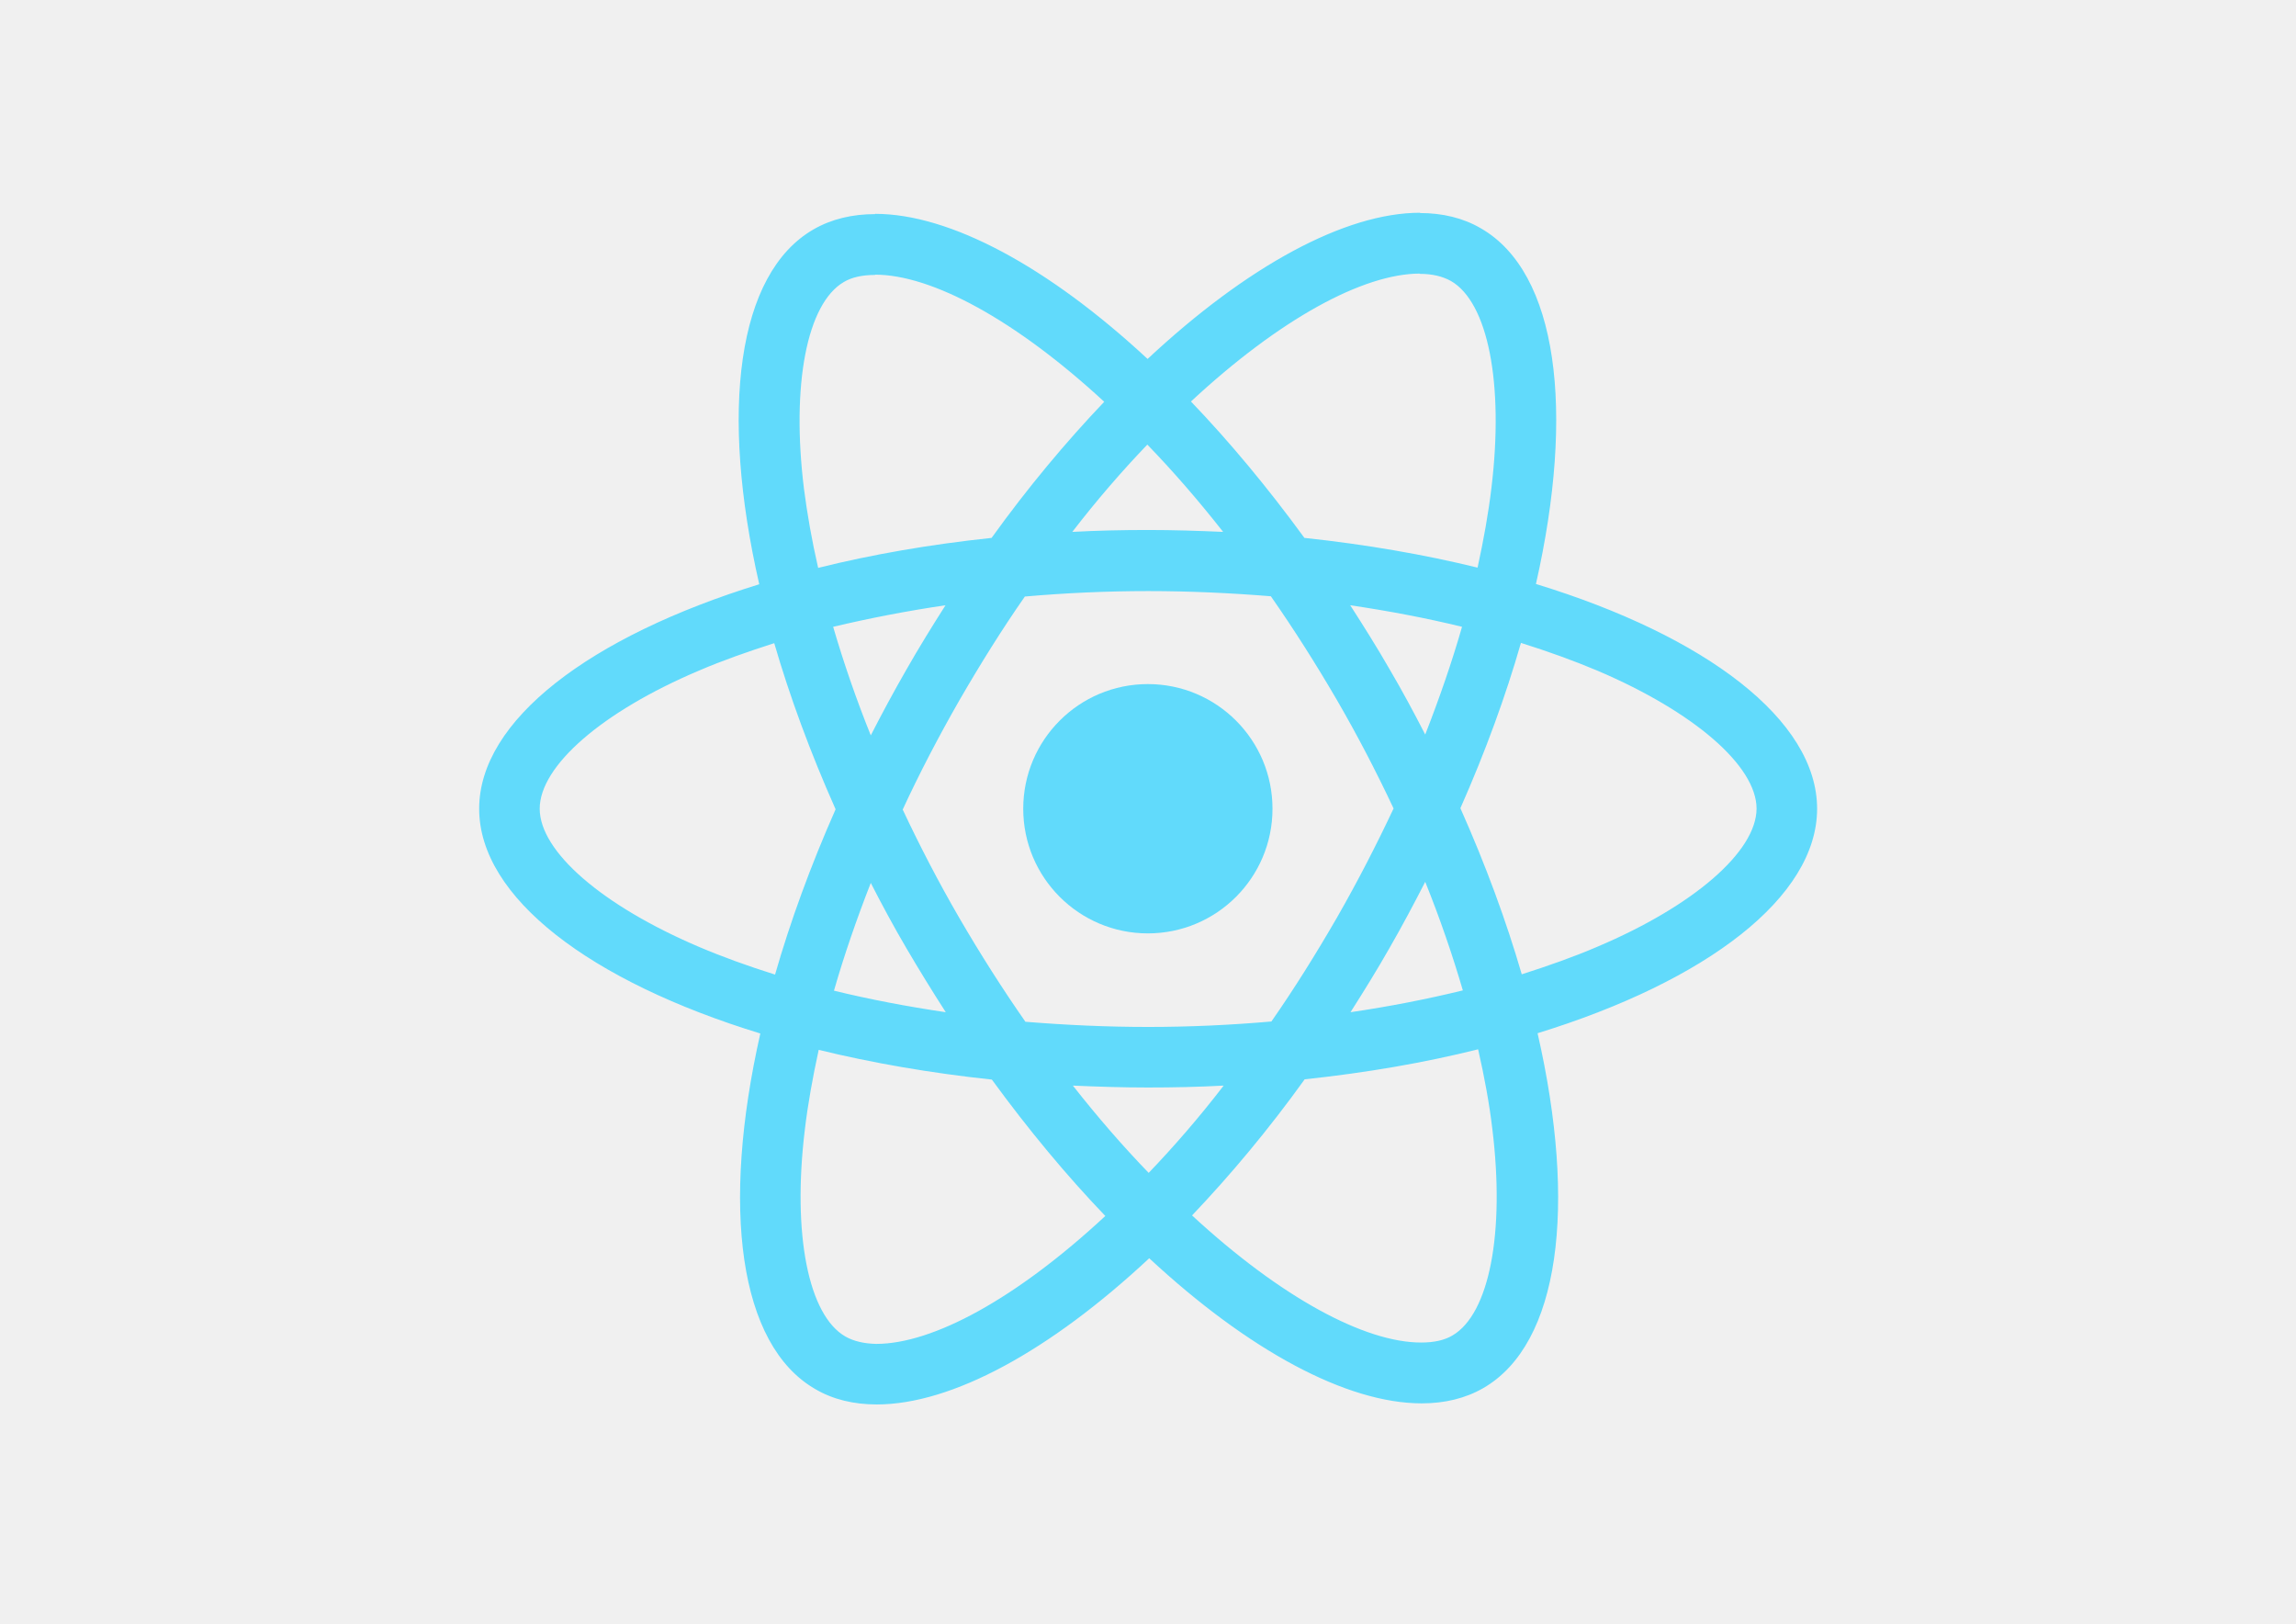
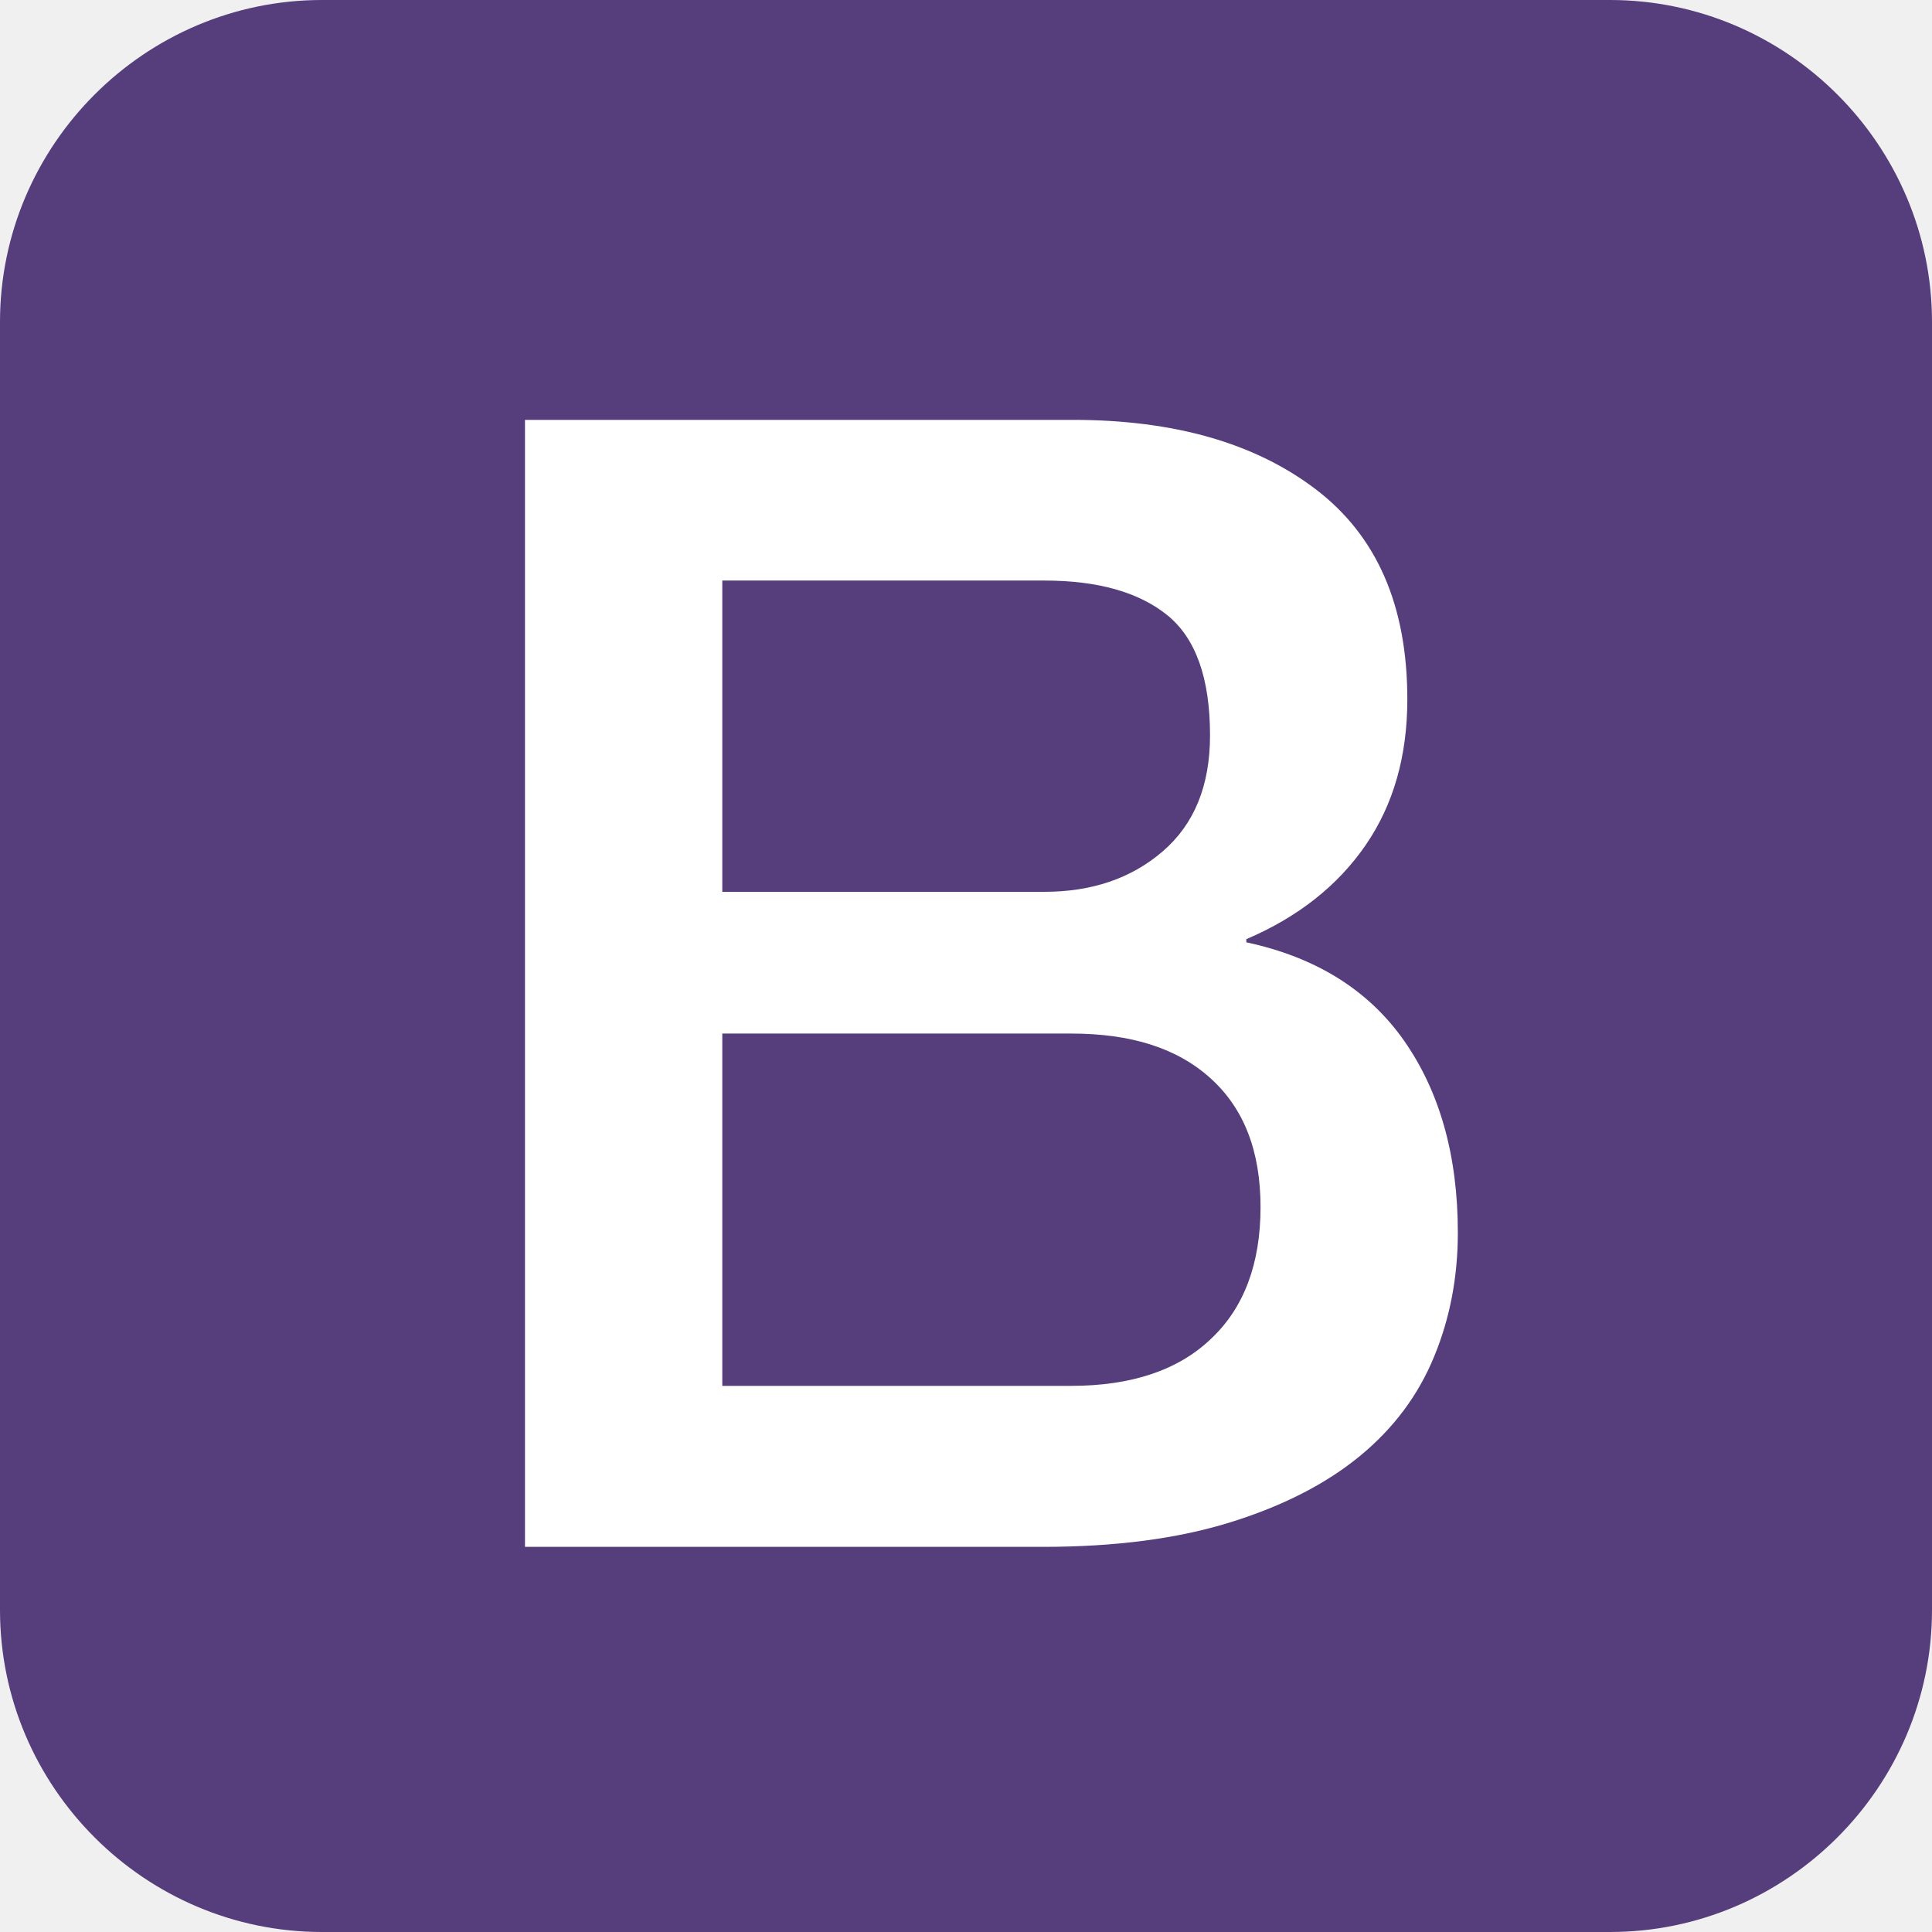
- <svg xmlns="http://www.w3.org/2000/svg" viewBox="0 0 841.9 595.3">
-   <g fill="#61DAFB">
-     <path d="M666.3 296.5c0-32.5-40.7-63.3-103.1-82.4 14.4-63.6 8-114.2-20.2-130.4-6.5-3.8-14.1-5.6-22.4-5.6v22.3c4.6 0 8.3.9 11.4 2.6 13.6 7.8 19.5 37.5 14.9 75.7-1.1 9.4-2.9 19.3-5.1 29.4-19.6-4.8-41-8.5-63.5-10.9-13.5-18.5-27.5-35.3-41.6-50 32.6-30.3 63.2-46.9 84-46.9V78c-27.5 0-63.5 19.6-99.9 53.6-36.4-33.8-72.4-53.2-99.9-53.2v22.3c20.7 0 51.4 16.5 84 46.6-14 14.7-28 31.4-41.3 49.9-22.6 2.4-44 6.1-63.6 11-2.3-10-4-19.7-5.2-29-4.7-38.2 1.1-67.9 14.6-75.8 3-1.8 6.9-2.6 11.5-2.6V78.5c-8.4 0-16 1.8-22.6 5.6-28.1 16.2-34.4 66.7-19.9 130.1-62.2 19.2-102.7 49.9-102.7 82.3 0 32.5 40.7 63.3 103.1 82.4-14.4 63.6-8 114.2 20.2 130.4 6.5 3.8 14.1 5.6 22.5 5.6 27.5 0 63.5-19.6 99.9-53.6 36.4 33.8 72.4 53.2 99.9 53.2 8.4 0 16-1.8 22.6-5.6 28.1-16.2 34.4-66.7 19.9-130.1 62-19.1 102.5-49.9 102.5-82.3zm-130.2-66.7c-3.7 12.9-8.3 26.2-13.5 39.5-4.1-8-8.4-16-13.1-24-4.6-8-9.5-15.8-14.4-23.4 14.2 2.1 27.9 4.7 41 7.9zm-45.8 106.5c-7.8 13.5-15.8 26.3-24.1 38.2-14.9 1.3-30 2-45.2 2-15.1 0-30.2-.7-45-1.9-8.3-11.9-16.4-24.6-24.2-38-7.6-13.1-14.5-26.4-20.8-39.8 6.2-13.4 13.2-26.8 20.7-39.9 7.8-13.5 15.8-26.3 24.1-38.2 14.9-1.3 30-2 45.2-2 15.1 0 30.2.7 45 1.9 8.3 11.9 16.4 24.6 24.2 38 7.6 13.1 14.5 26.4 20.8 39.8-6.3 13.4-13.2 26.8-20.7 39.9zm32.3-13c5.4 13.4 10 26.8 13.8 39.8-13.1 3.2-26.9 5.9-41.2 8 4.9-7.7 9.8-15.6 14.4-23.7 4.6-8 8.9-16.1 13-24.1zM421.2 430c-9.3-9.6-18.6-20.3-27.8-32 9 .4 18.2.7 27.5.7 9.4 0 18.7-.2 27.8-.7-9 11.7-18.3 22.4-27.5 32zm-74.4-58.9c-14.2-2.1-27.9-4.7-41-7.9 3.7-12.9 8.3-26.2 13.5-39.5 4.1 8 8.4 16 13.1 24 4.7 8 9.5 15.8 14.4 23.4zM420.7 163c9.3 9.6 18.6 20.3 27.8 32-9-.4-18.2-.7-27.5-.7-9.4 0-18.7.2-27.8.7 9-11.7 18.3-22.4 27.5-32zm-74 58.9c-4.9 7.7-9.8 15.6-14.4 23.7-4.6 8-8.9 16-13 24-5.4-13.4-10-26.8-13.8-39.8 13.1-3.1 26.9-5.8 41.2-7.9zm-90.5 125.2c-35.4-15.1-58.3-34.9-58.3-50.6 0-15.7 22.9-35.6 58.3-50.6 8.6-3.7 18-7 27.7-10.1 5.7 19.6 13.2 40 22.5 60.9-9.2 20.8-16.6 41.1-22.2 60.6-9.9-3.1-19.3-6.5-28-10.2zM310 490c-13.6-7.8-19.5-37.5-14.9-75.7 1.1-9.4 2.9-19.3 5.1-29.4 19.6 4.8 41 8.5 63.5 10.9 13.5 18.5 27.5 35.3 41.6 50-32.6 30.3-63.2 46.9-84 46.9-4.5-.1-8.3-1-11.3-2.7zm237.2-76.2c4.7 38.2-1.1 67.9-14.6 75.8-3 1.8-6.9 2.6-11.5 2.6-20.7 0-51.4-16.5-84-46.6 14-14.7 28-31.4 41.3-49.9 22.6-2.4 44-6.1 63.6-11 2.3 10.1 4.1 19.8 5.2 29.1zm38.5-66.7c-8.6 3.7-18 7-27.7 10.1-5.7-19.6-13.2-40-22.5-60.9 9.2-20.8 16.6-41.1 22.2-60.6 9.9 3.1 19.3 6.5 28.1 10.2 35.4 15.1 58.3 34.9 58.3 50.6-.1 15.7-23 35.6-58.4 50.6zM320.8 78.4z" />
-     <circle cx="420.9" cy="296.5" r="45.7" />
-     <path d="M520.5 78.1z" />
+ <svg xmlns="http://www.w3.org/2000/svg" viewBox="0 0 612 612">
+   <g>
+     <path fill="#563D7C" d="M612 510c0 56.1-45.9 102-102 102H102C45.9 612 0 566.1 0 510V102C0 45.9 45.9 0 102 0h408c56.1 0 102 45.9 102 102v408z" />
+     <path fill="#FFF" d="M166.3 133h173.5c32 0 57.7 7.3 77 22s29 36.8 29 66.5c0 18-4.4 33.4-13.2 46.2-8.8 12.8-21.4 22.8-37.8 29.8v1c22 4.7 38.7 15.1 50 31.2 11.3 16.2 17 36.4 17 60.8 0 14-2.5 27.1-7.5 39.2-5 12.2-12.8 22.7-23.5 31.5s-24.3 15.8-41 21-36.5 7.8-59.5 7.8h-164V133zm62.5 149.5h102c15 0 27.5-4.2 37.5-12.8s15-20.8 15-36.8c0-18-4.5-30.7-13.5-38s-22-11-39-11h-102v98.6zm0 156.5h110.5c19 0 33.8-4.9 44.2-14.8 10.5-9.8 15.8-23.8 15.8-41.8 0-17.7-5.2-31.2-15.8-40.8s-25.2-14.2-44.2-14.2H228.8V439z" />
  </g>
</svg>
